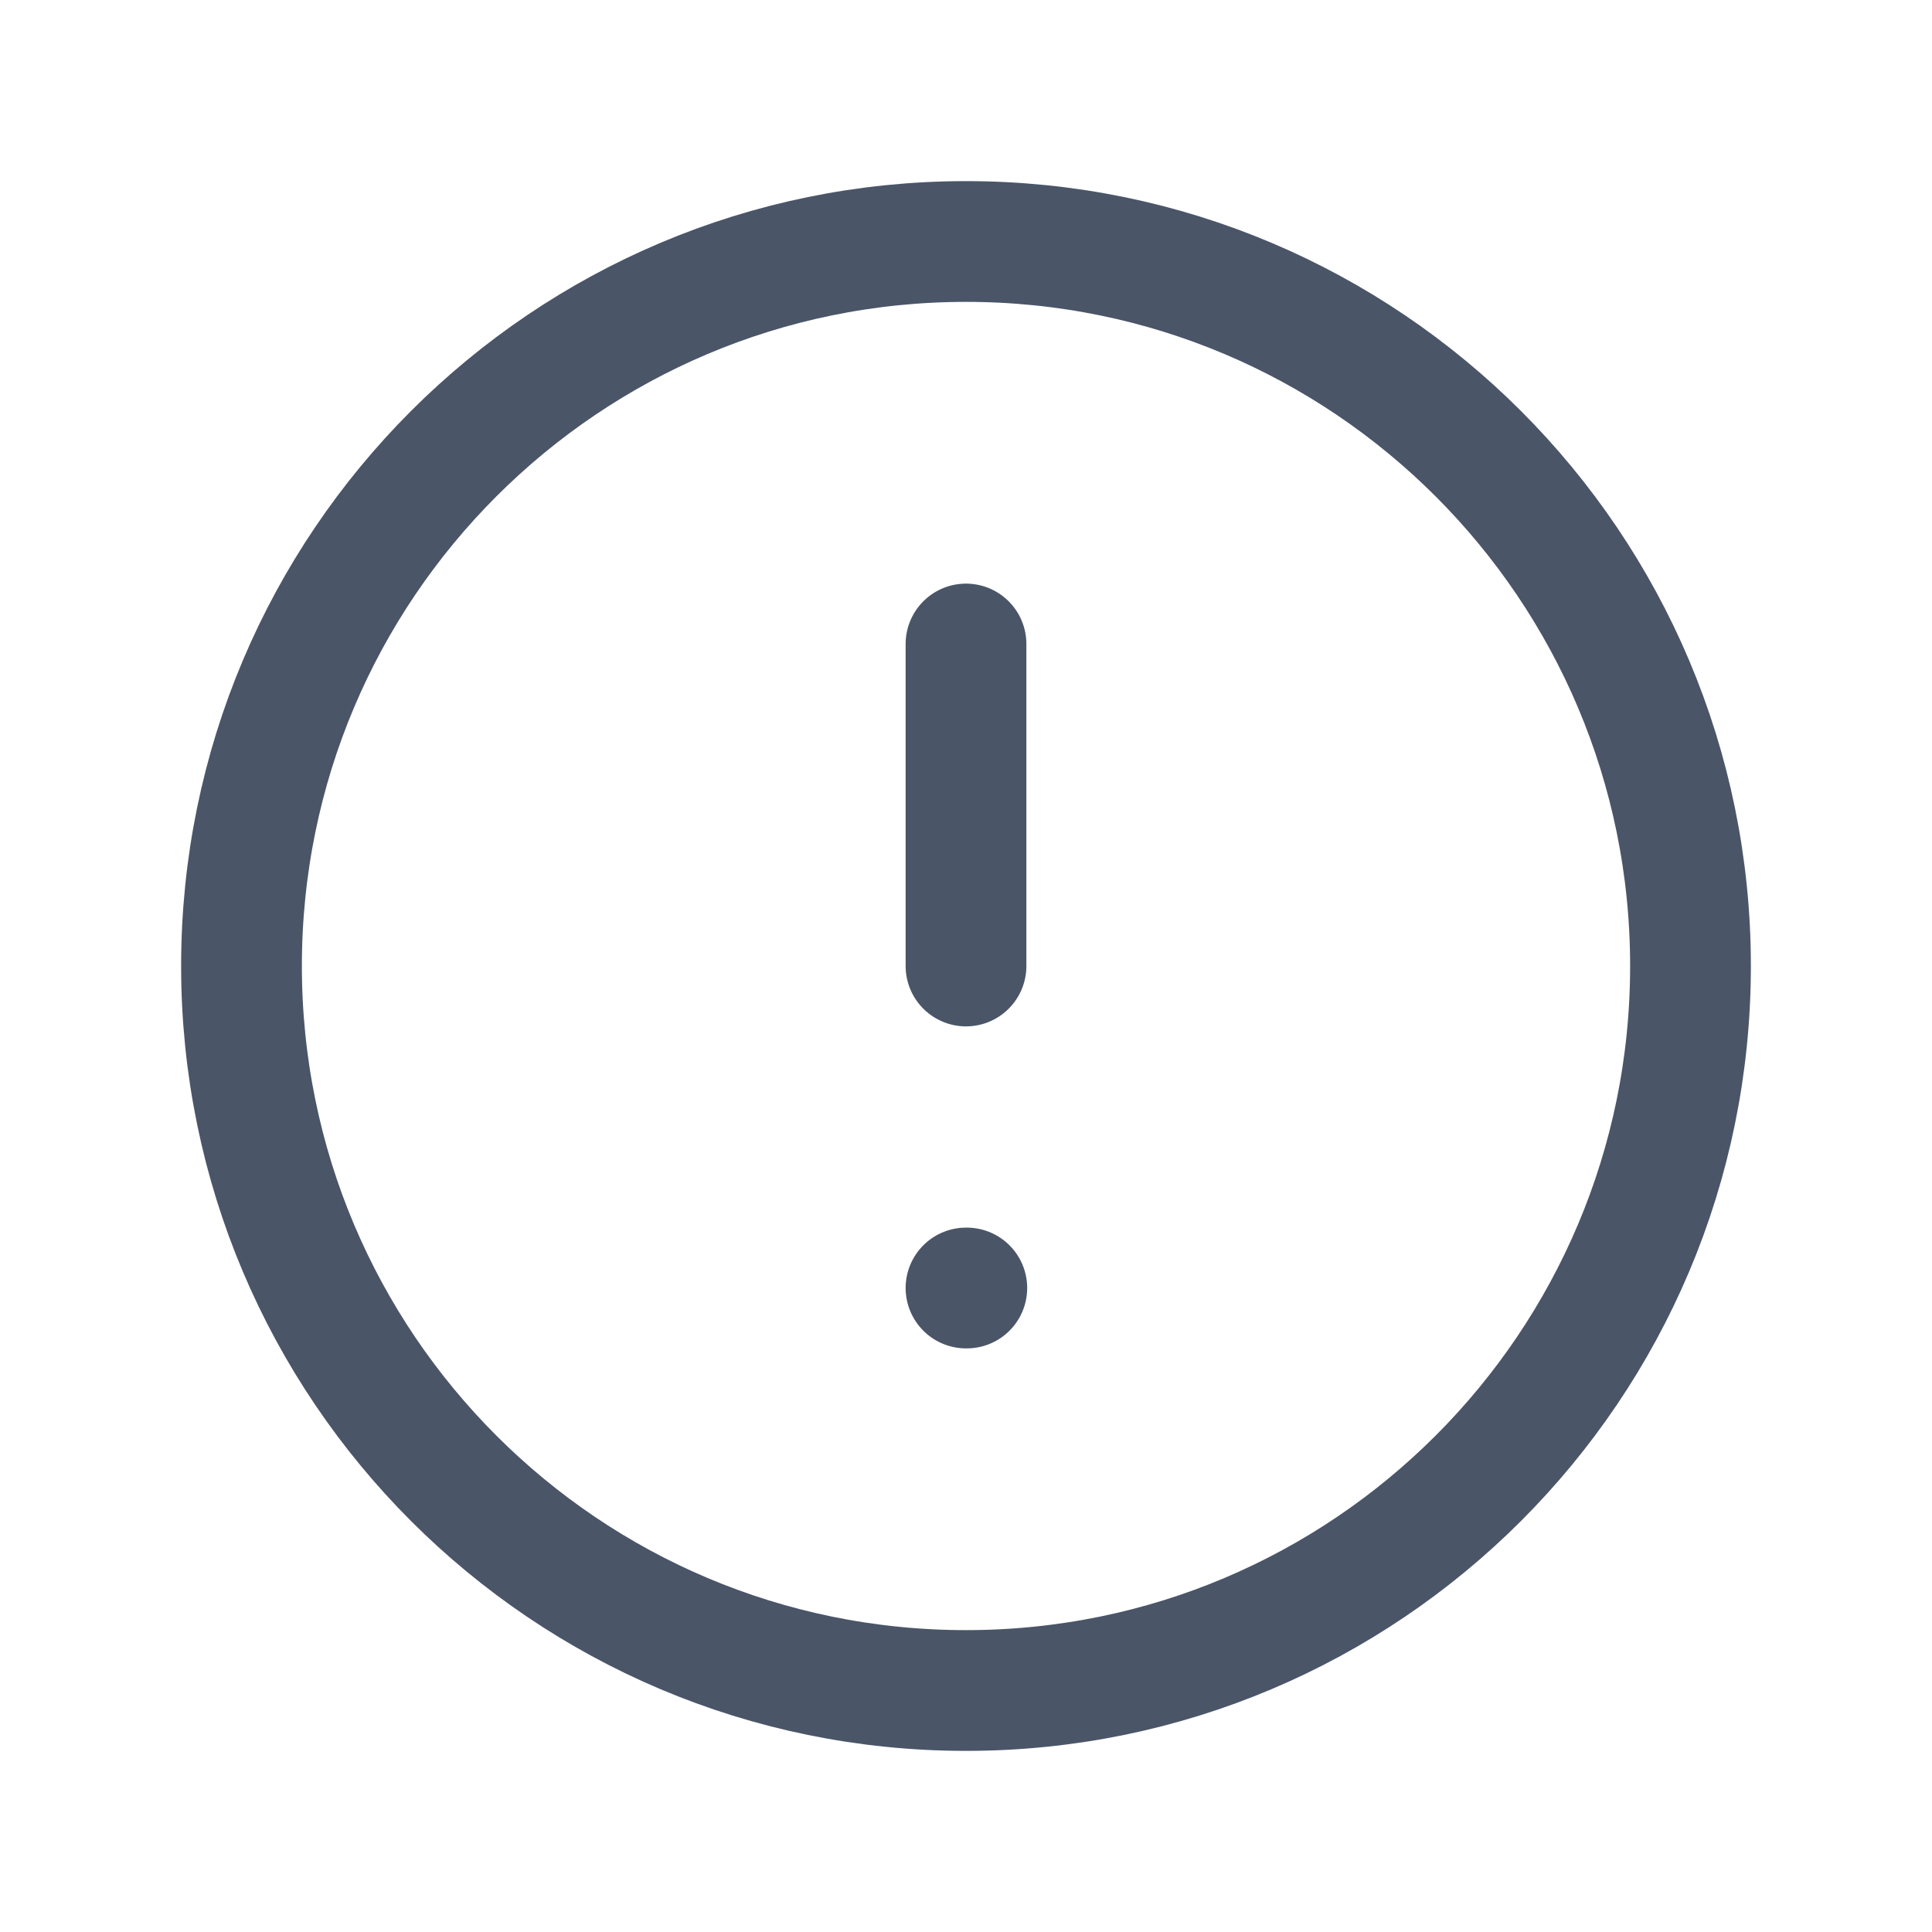
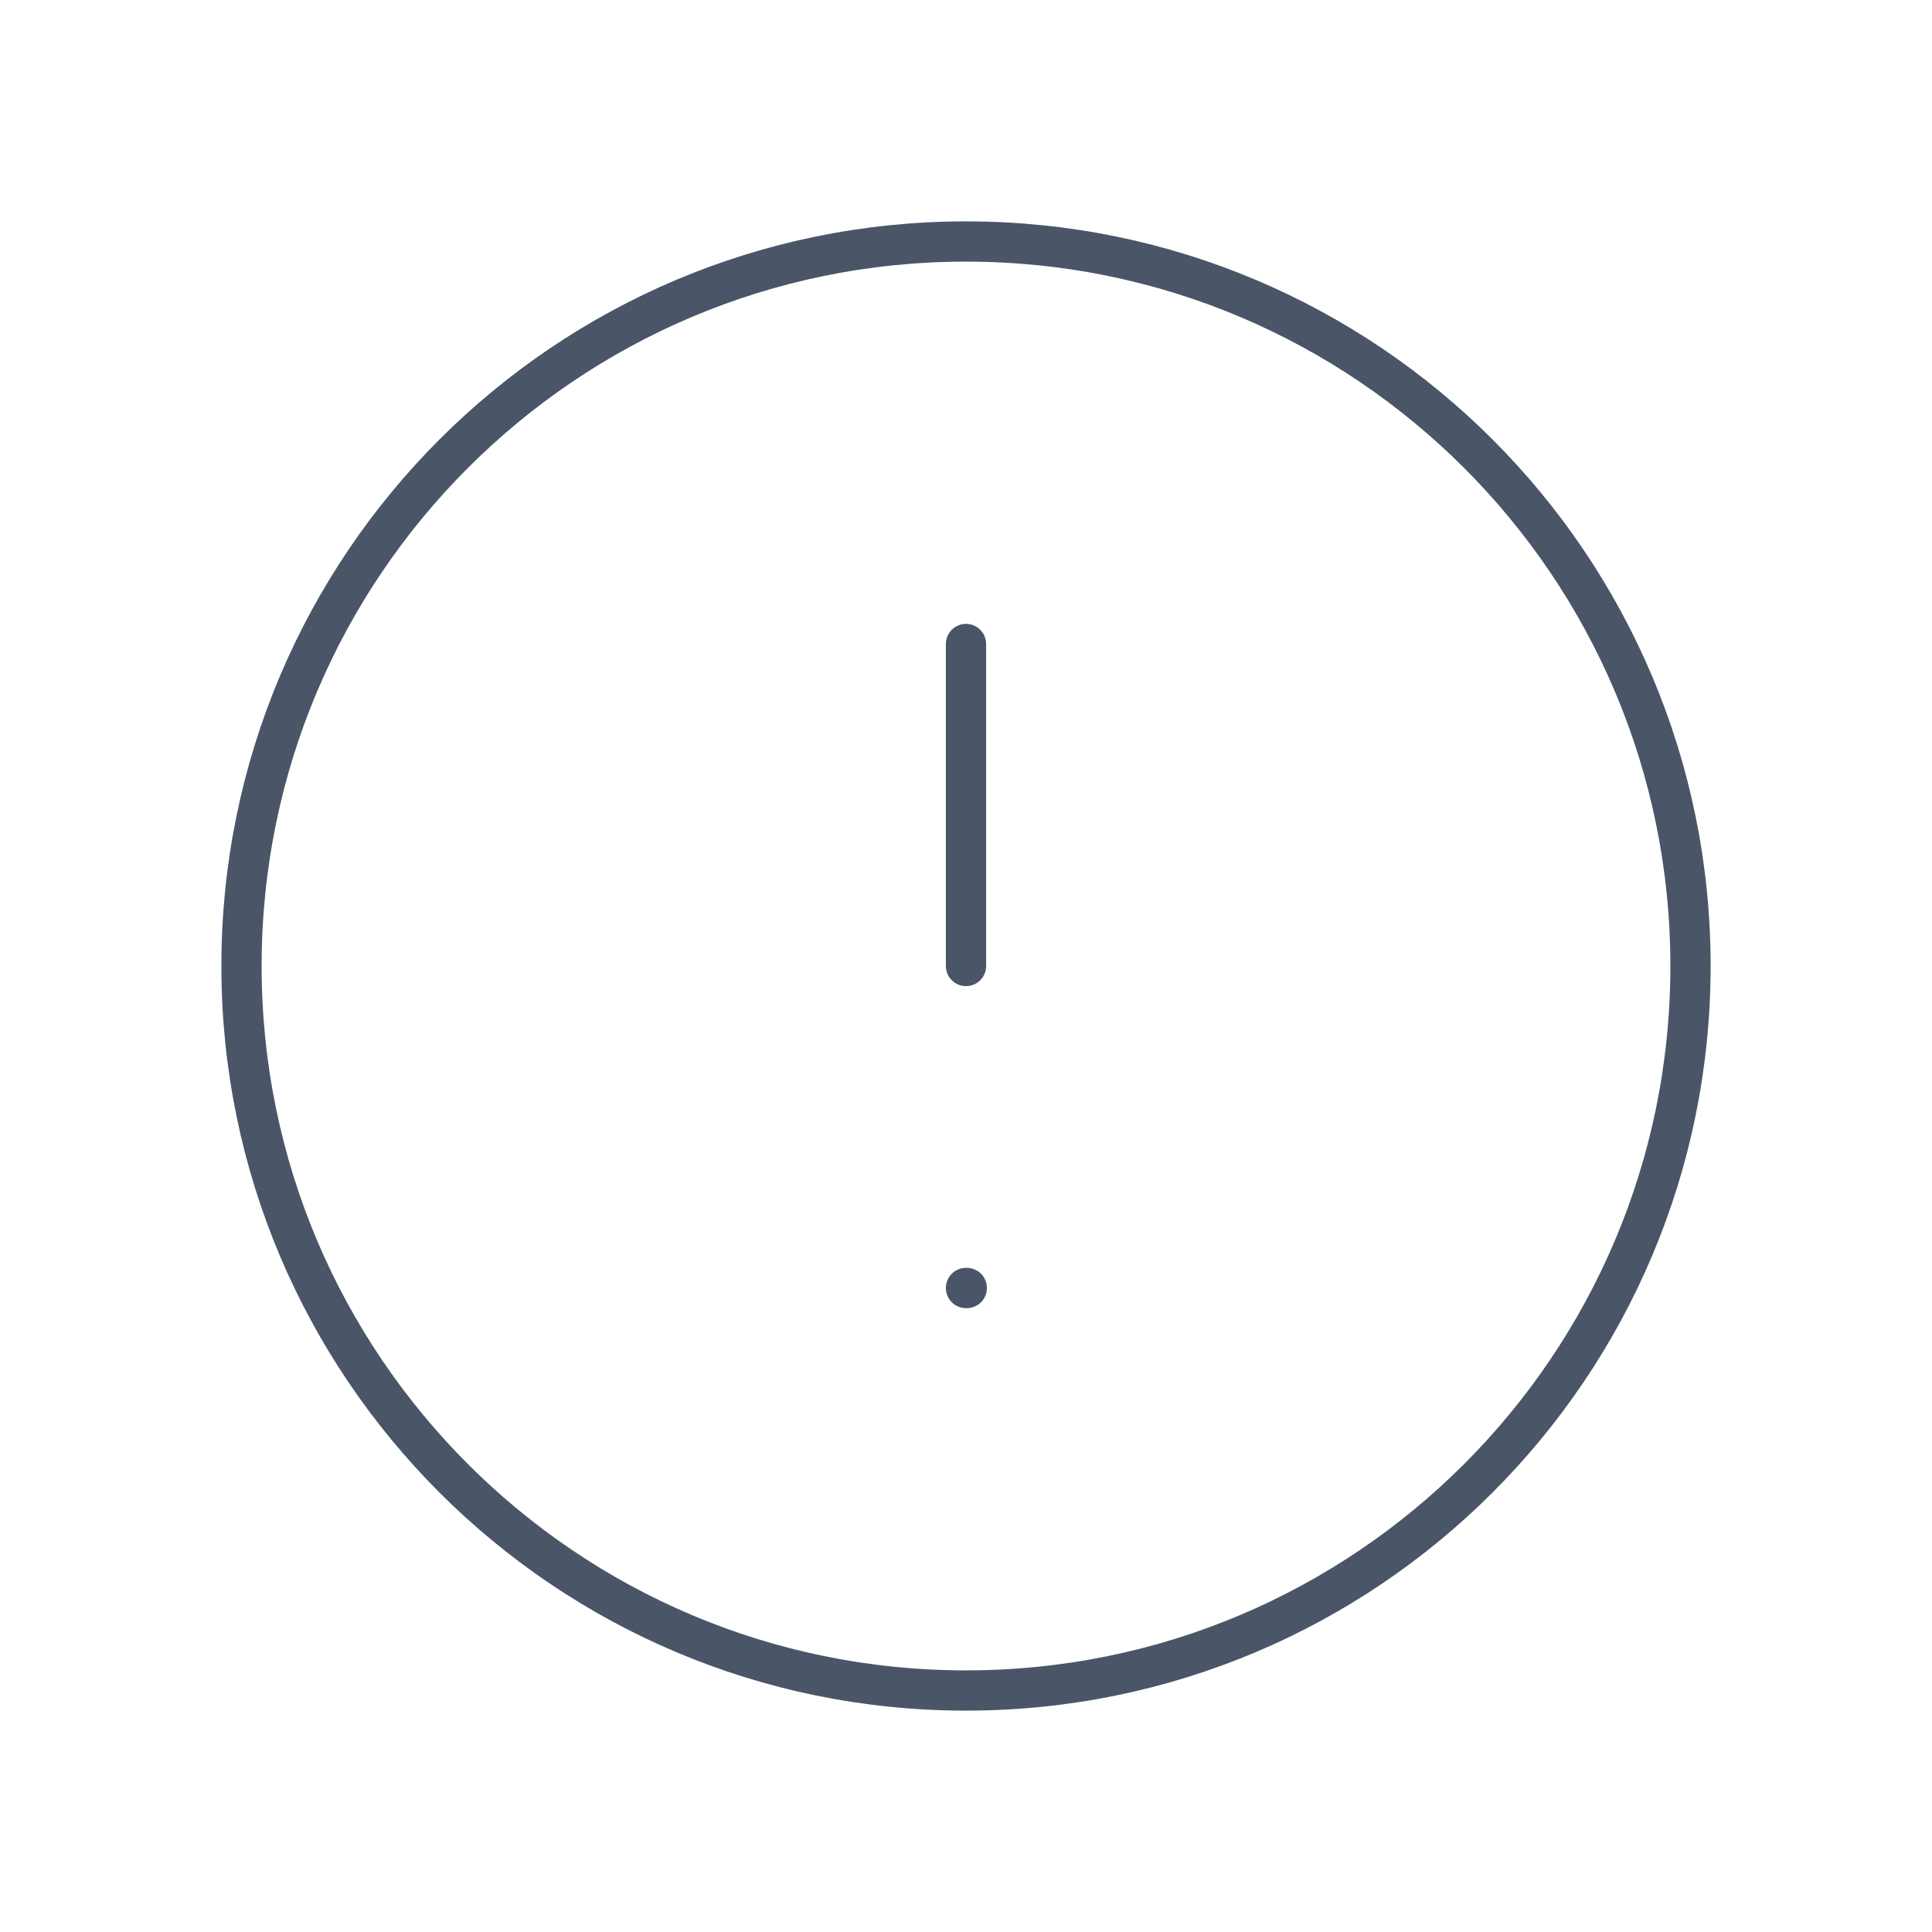
<svg xmlns="http://www.w3.org/2000/svg" width="24" height="24" viewBox="0 0 24 24" fill="none">
-   <path d="M12 8V12M12 16H12.01M21 12C21 16.971 16.971 21 12 21C7.029 21 3 16.971 3 12C3 7.029 7.029 3 12 3C16.971 3 21 7.029 21 12Z" stroke="#4A5568" stroke-width="1.5" stroke-linecap="round" stroke-linejoin="round" />
+   <path d="M12 8V12M12 16H12.01M21 12C21 16.971 16.971 21 12 21C7.029 21 3 16.971 3 12C3 7.029 7.029 3 12 3C16.971 3 21 7.029 21 12Z" stroke="#4A5568" stroke-width="0.5" stroke-linecap="round" stroke-linejoin="round" />
</svg>
